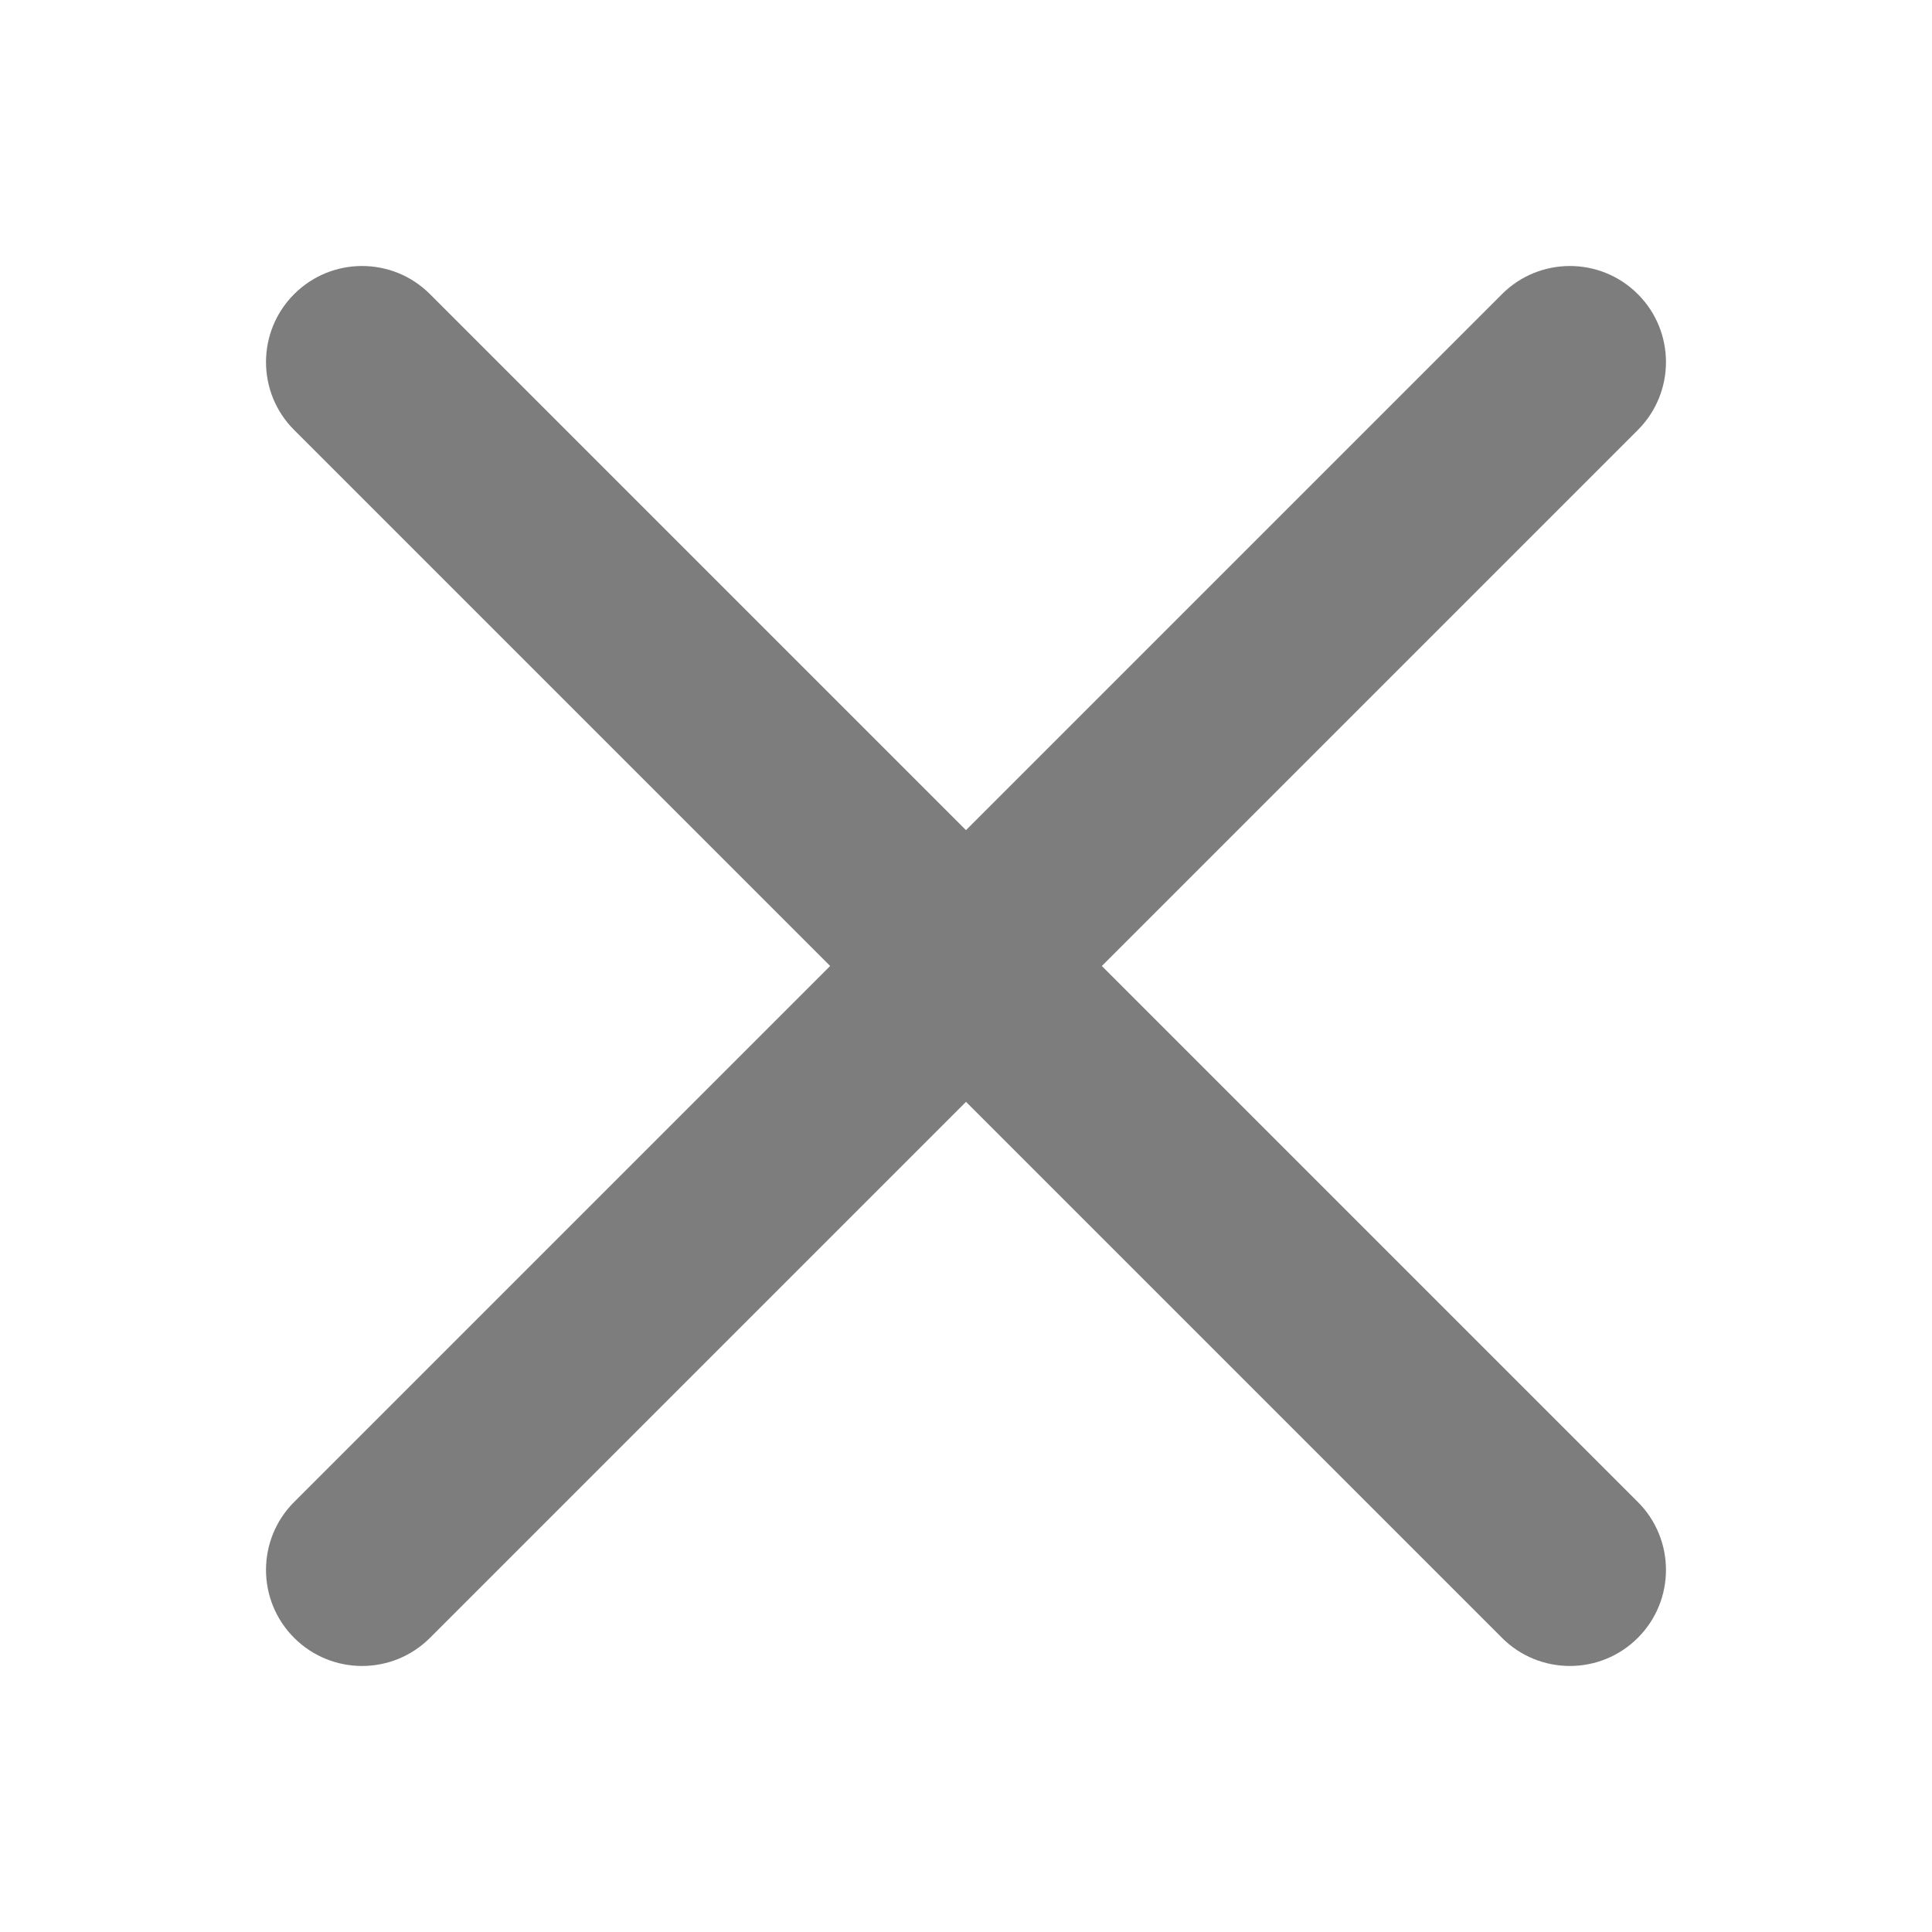
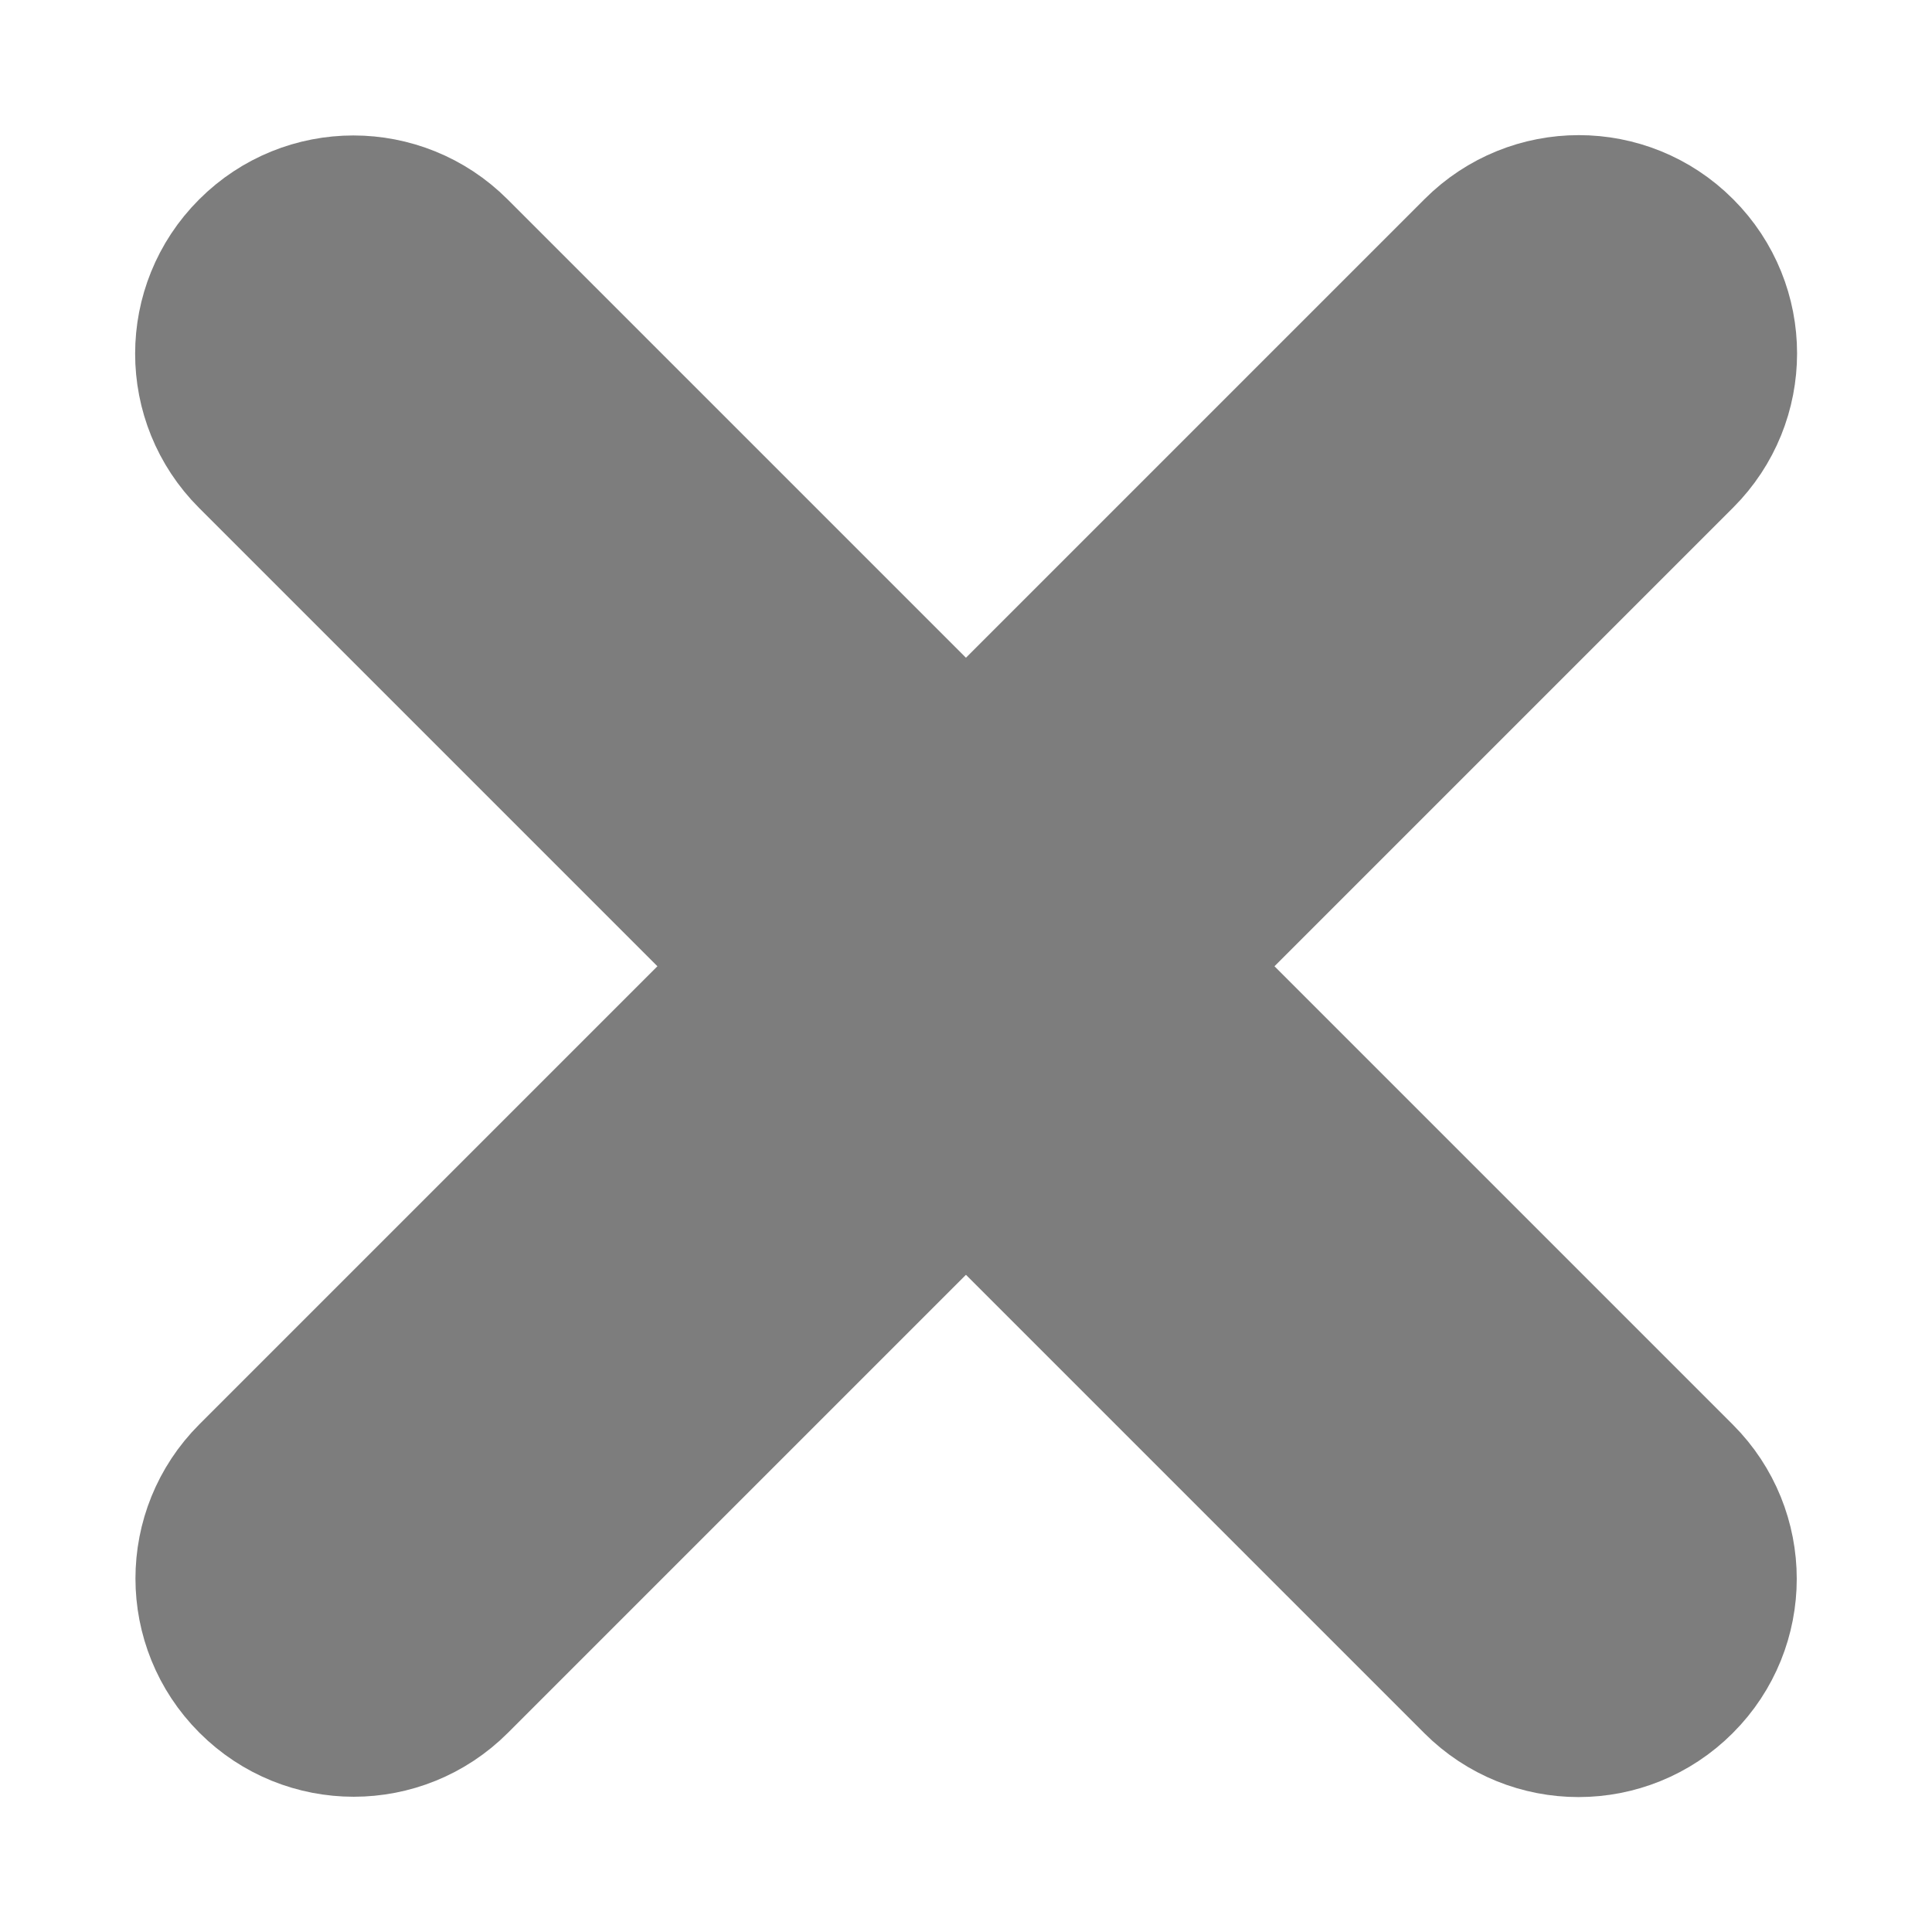
- <svg xmlns="http://www.w3.org/2000/svg" width="32" height="32" viewBox="0 0 8.467 8.467" version="1.1" id="svg1428">
+ <svg xmlns="http://www.w3.org/2000/svg" width="16" height="16" viewBox="0 0 4.233 4.233" version="1.1" id="svg1428">
  <defs id="defs1422" />
  <g id="layer1">
-     <rect style="fill:#7d7d7d;stroke:none;stroke-width:0.223" id="rect1026" width="8.328" height="0.842" x="1.823" y="-0.421" transform="rotate(45)" ry="0.421" />
-     <rect style="fill:#7d7d7d;stroke:none;stroke-width:0.223" id="rect1026-3" width="8.328" height="0.842" x="-4.164" y="5.566" transform="matrix(-0.7071068,0.7071068,0.7071068,0.7071068,0,0)" ry="0.421" />
+     <rect style="fill:#7d7d7d;stroke:#7d7d7d;stroke-width:0.529;stroke-miterlimit:4;stroke-dasharray:none;stroke-opacity:1" id="rect1026" width="4.223" height="0.427" x="0.882" y="-0.213" transform="rotate(45)" ry="0.213" />
+     <rect style="fill:#7d7d7d;stroke:#7d7d7d;stroke-width:0.529;stroke-miterlimit:4;stroke-dasharray:none;stroke-opacity:1" id="rect1026-3" width="4.223" height="0.427" x="-2.112" y="2.78" transform="matrix(-0.7071068,0.7071068,0.7071068,0.7071068,0,0)" ry="0.213" />
  </g>
</svg>
